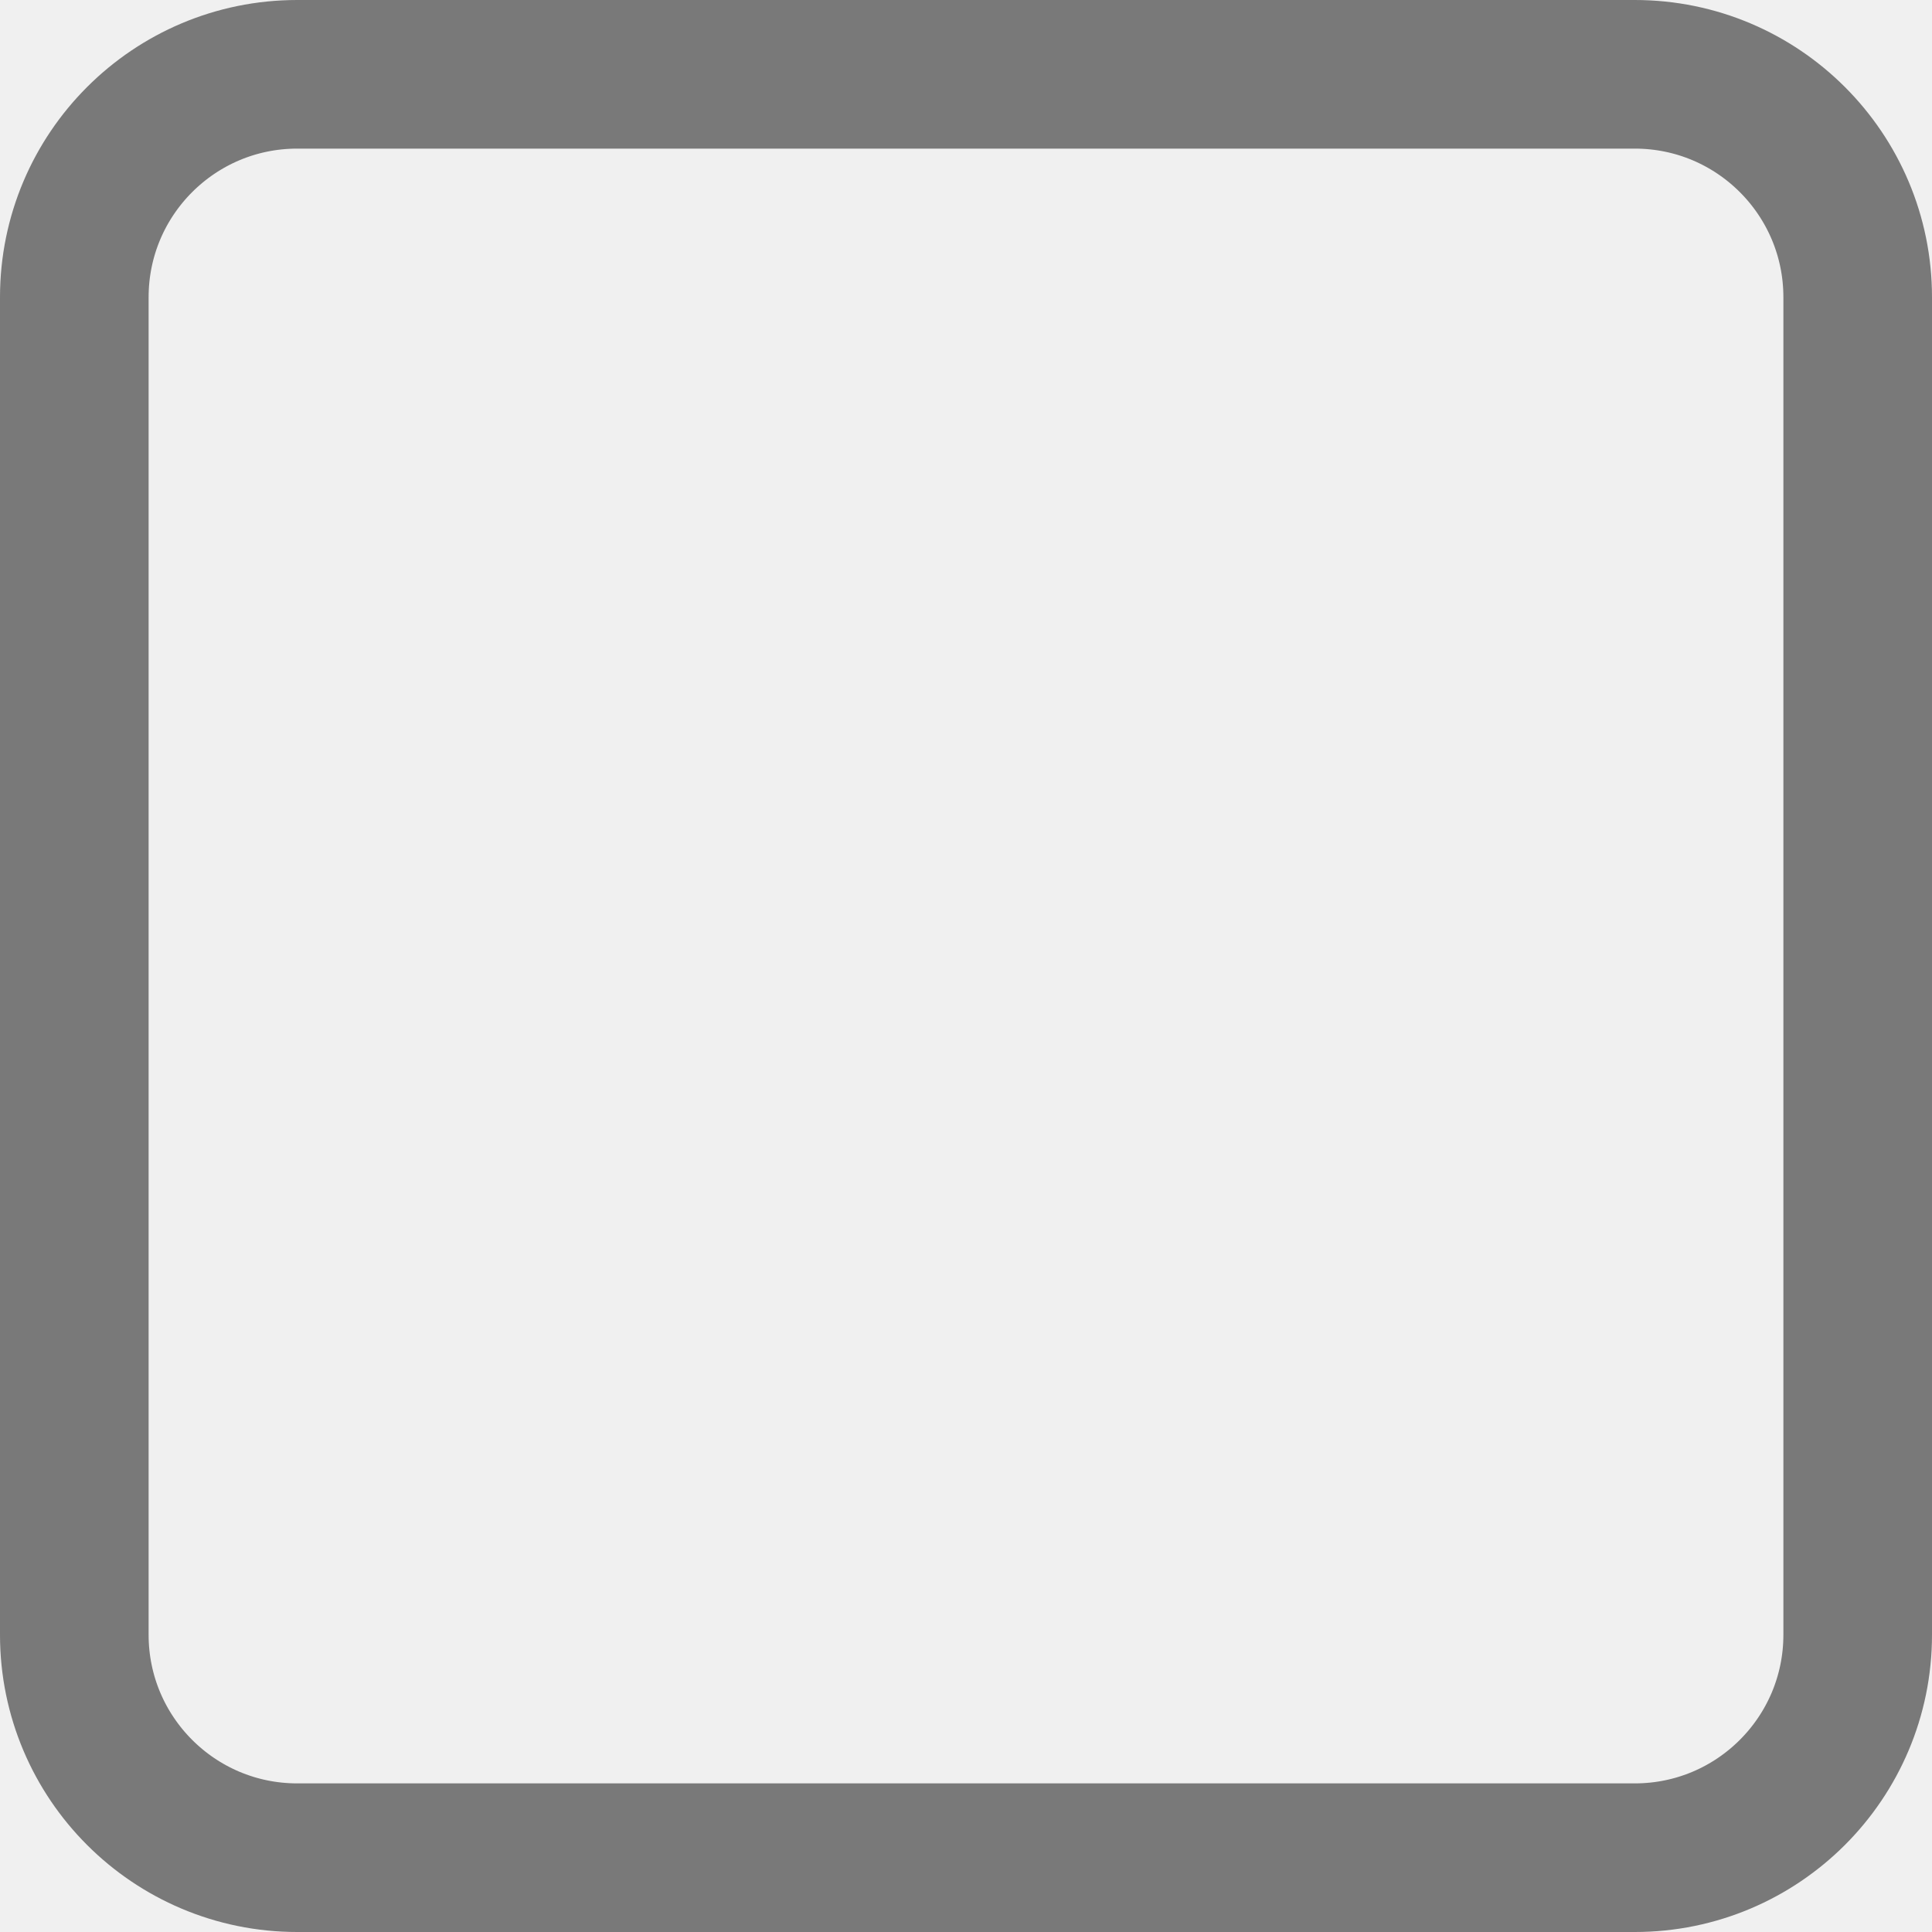
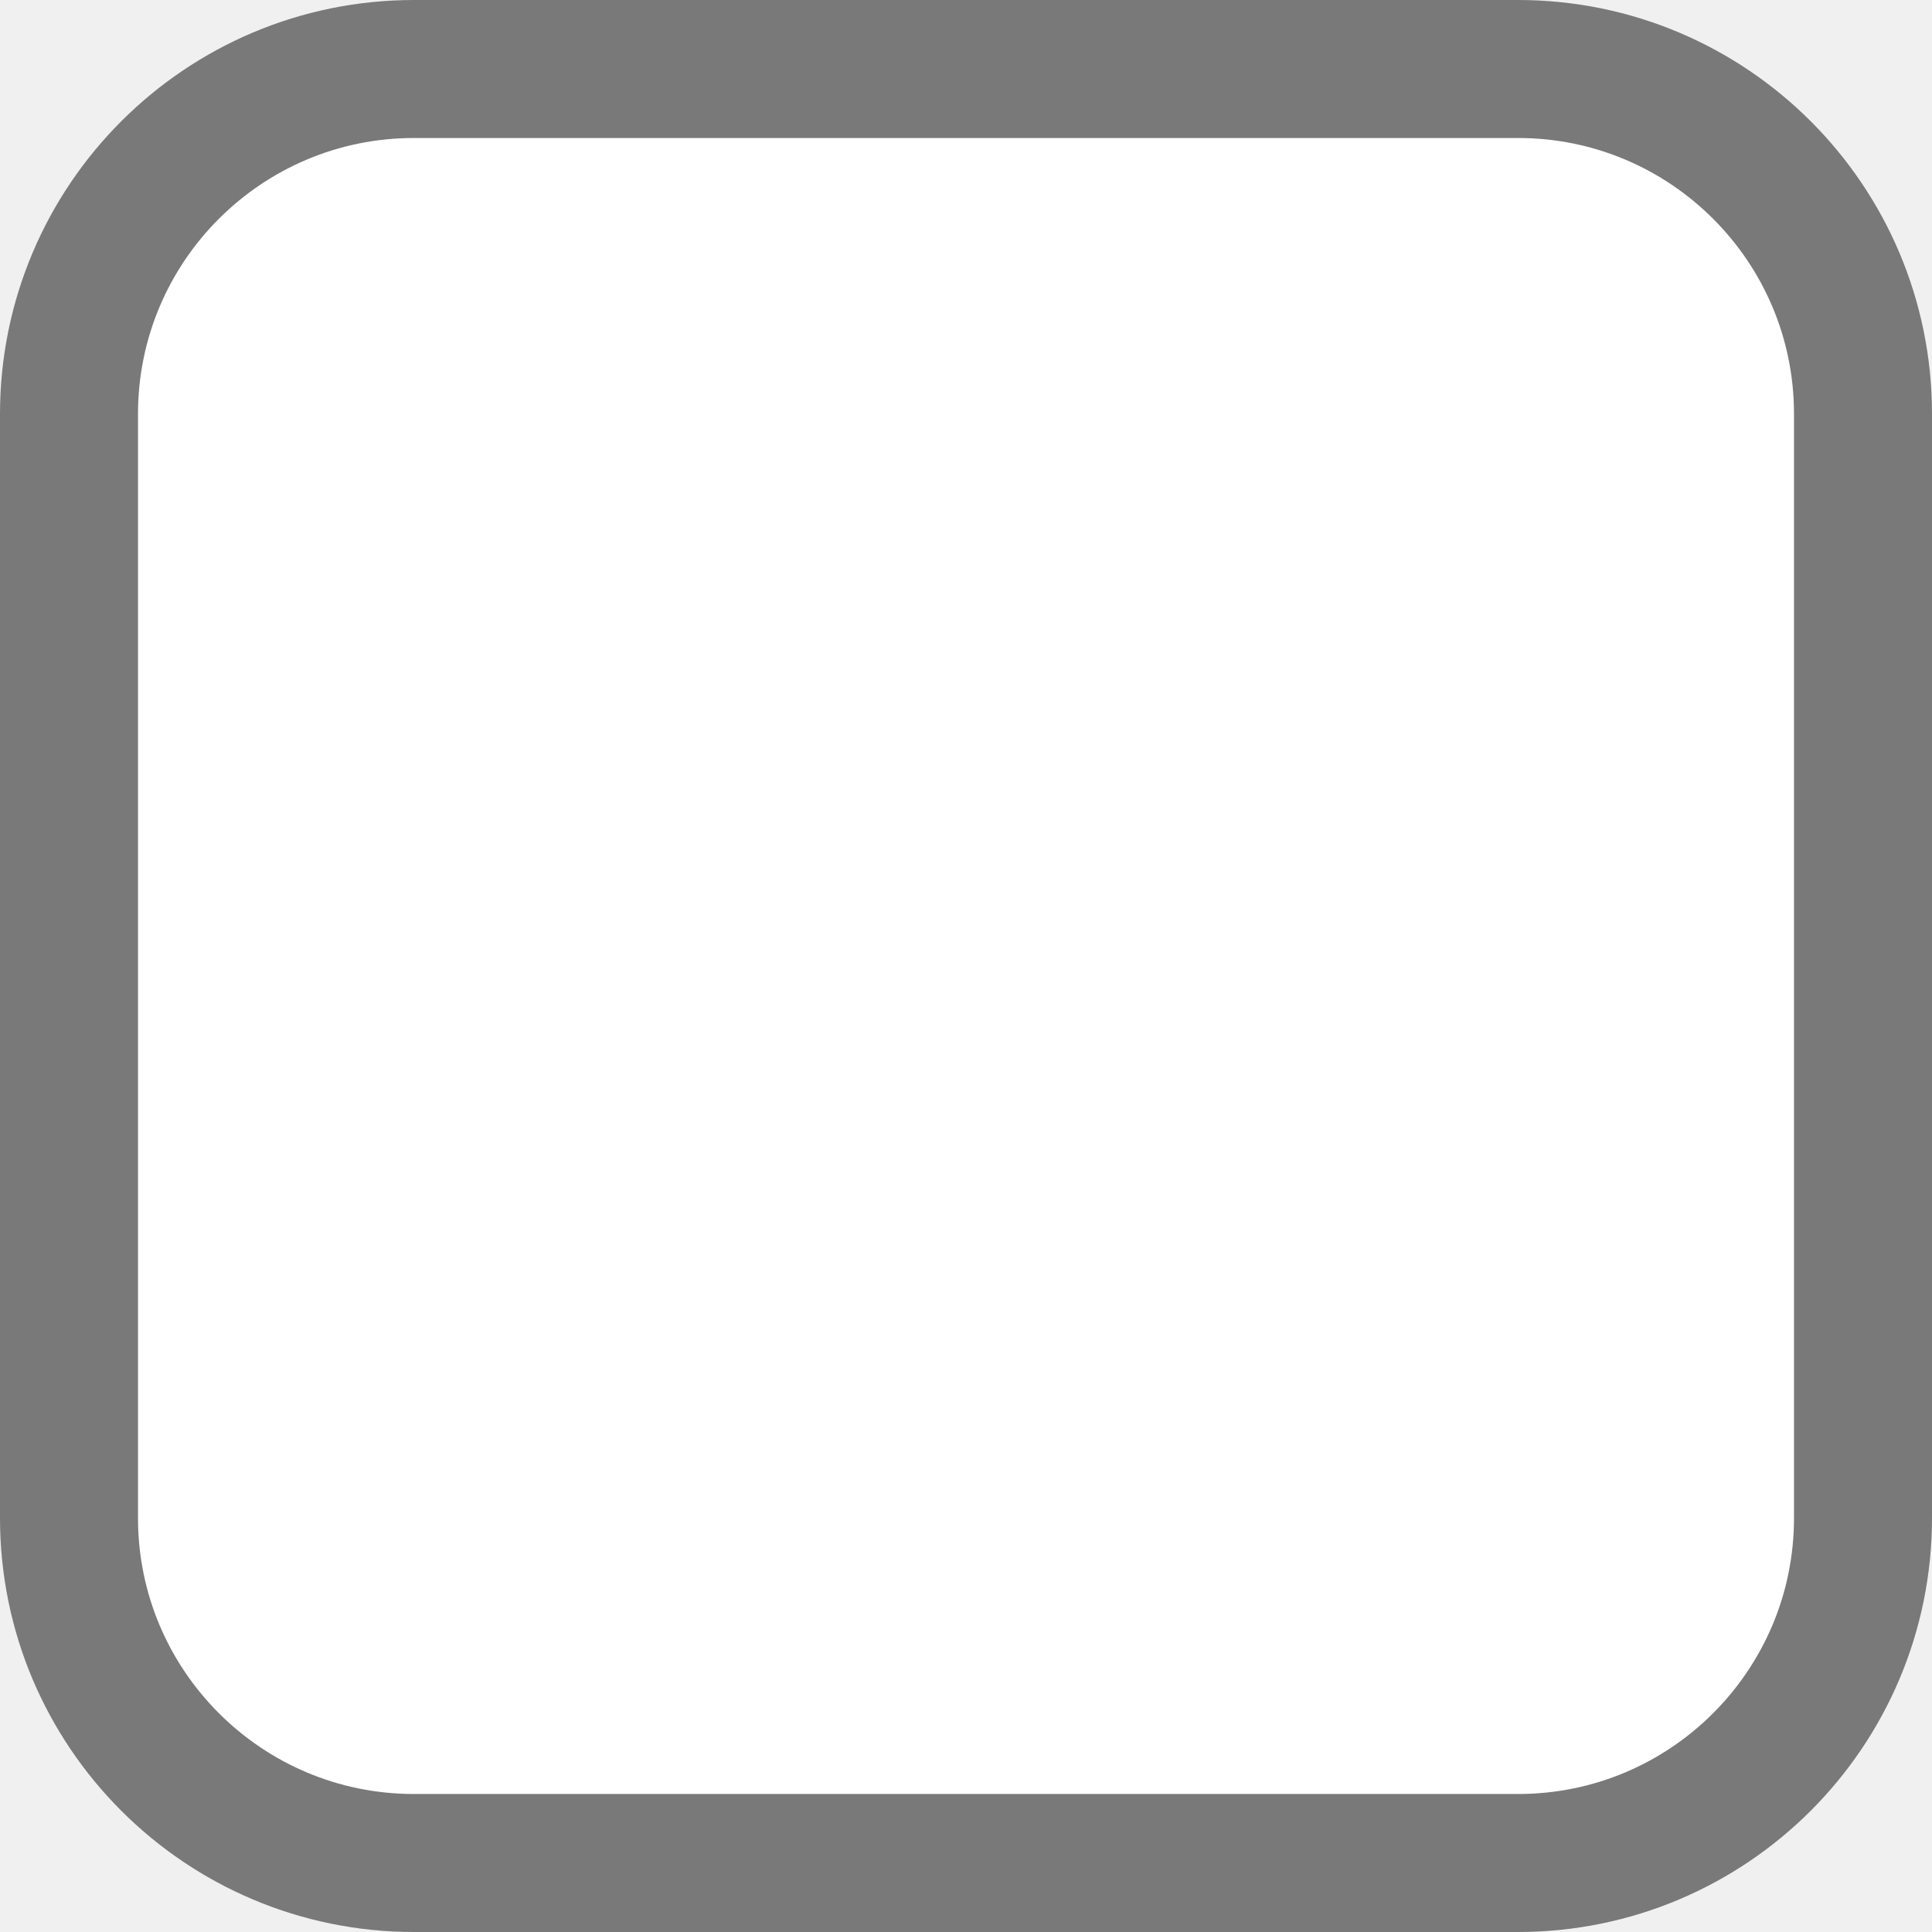
- <svg xmlns="http://www.w3.org/2000/svg" version="1.1" width="13px" height="13px" viewBox="28 144  13 13">
-   <path d="M 28.5 146  A 1.5 1.5 0 0 1 30 144.5 L 39 144.5  A 1.5 1.5 0 0 1 40.5 146 L 40.5 155  A 1.5 1.5 0 0 1 39 156.5 L 30 156.5  A 1.5 1.5 0 0 1 28.5 155 L 28.5 146  Z " fill-rule="nonzero" fill="#ffffff" stroke="none" fill-opacity="0" />
-   <path d="M 28.5 146  A 1.5 1.5 0 0 1 30 144.5 L 39 144.5  A 1.5 1.5 0 0 1 40.5 146 L 40.5 155  A 1.5 1.5 0 0 1 39 156.5 L 30 156.5  A 1.5 1.5 0 0 1 28.5 155 L 28.5 146  Z " stroke-width="1" stroke="#797979" fill="none" />
+ <svg xmlns="http://www.w3.org/2000/svg" version="1.1" width="14px" height="14px" viewBox="40 8  14 14">
+   <path d="M 40.5 11  A 2.5 2.5 0 0 1 43 8.5 L 51 8.5  A 2.5 2.5 0 0 1 53.5 11 L 53.5 19  A 2.5 2.5 0 0 1 51 21.5 L 43 21.5  A 2.5 2.5 0 0 1 40.5 19 L 40.5 11  Z " fill-rule="nonzero" fill="#ffffff" stroke="none" />
+   <path d="M 40.5 11  A 2.5 2.5 0 0 1 43 8.5 L 51 8.5  A 2.5 2.5 0 0 1 53.5 11 L 53.5 19  A 2.5 2.5 0 0 1 51 21.5 L 43 21.5  A 2.5 2.5 0 0 1 40.5 19 L 40.5 11  Z " stroke-width="1" stroke="#797979" fill="none" />
</svg>
